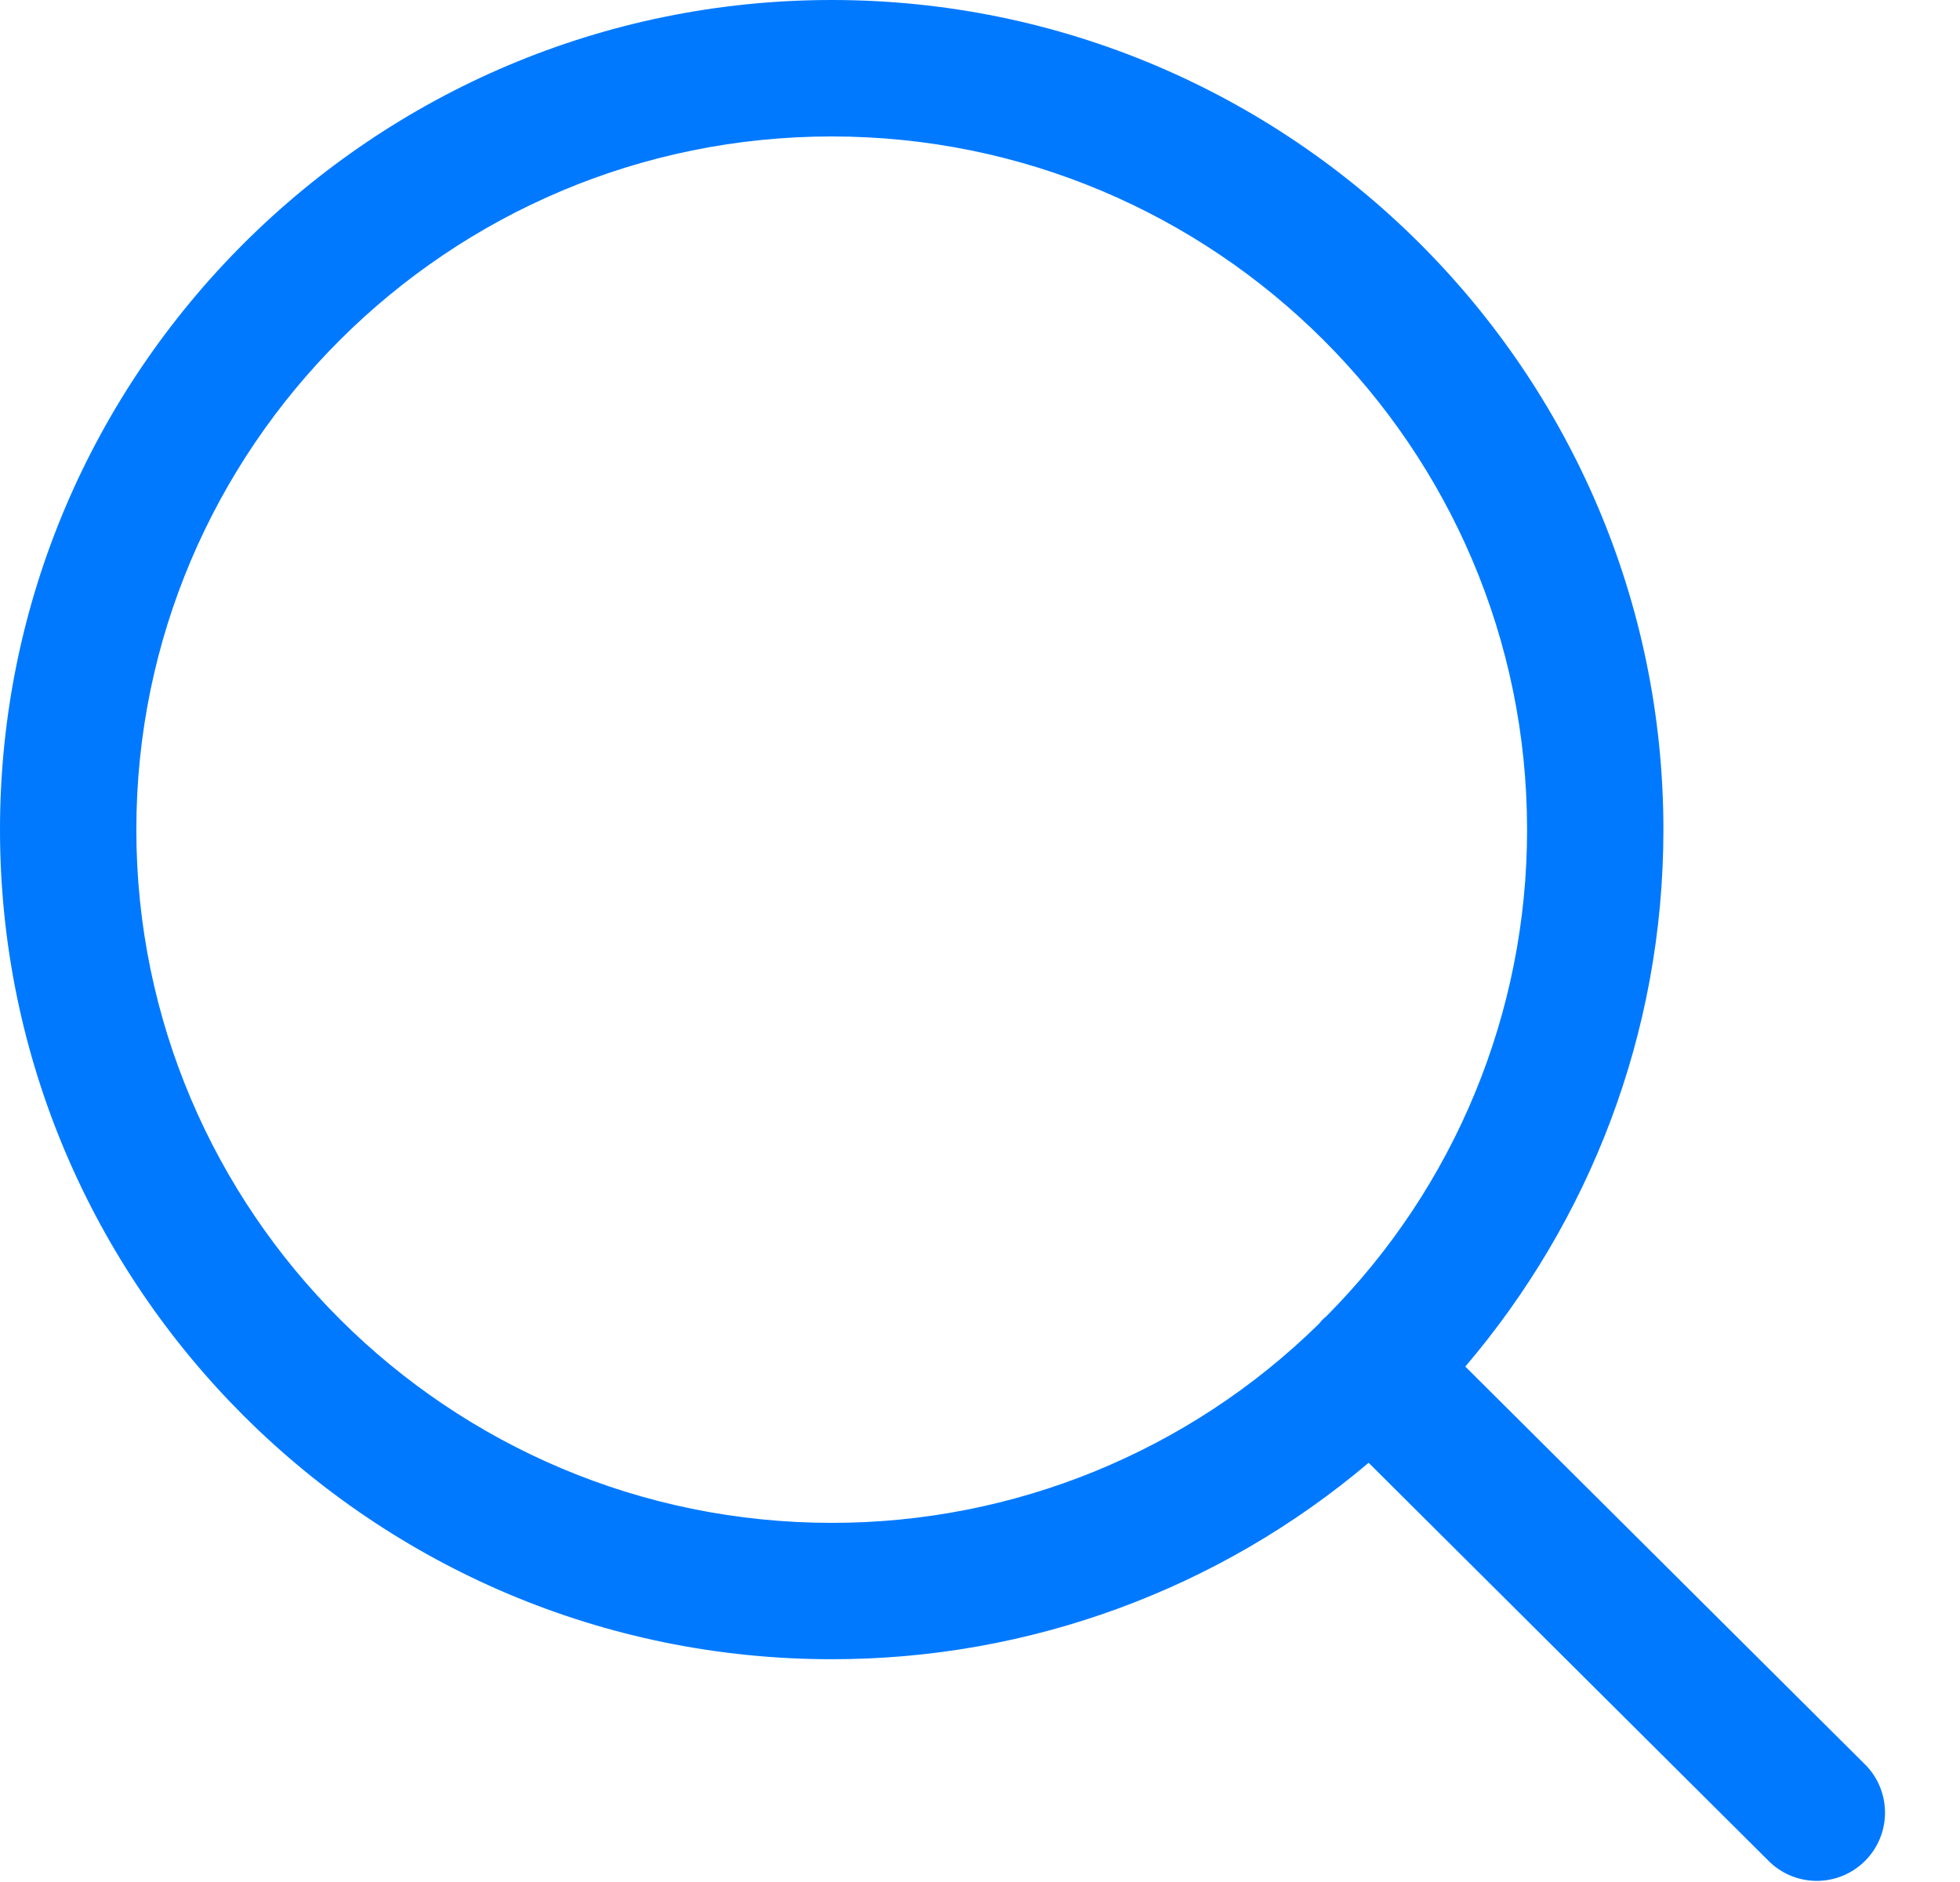
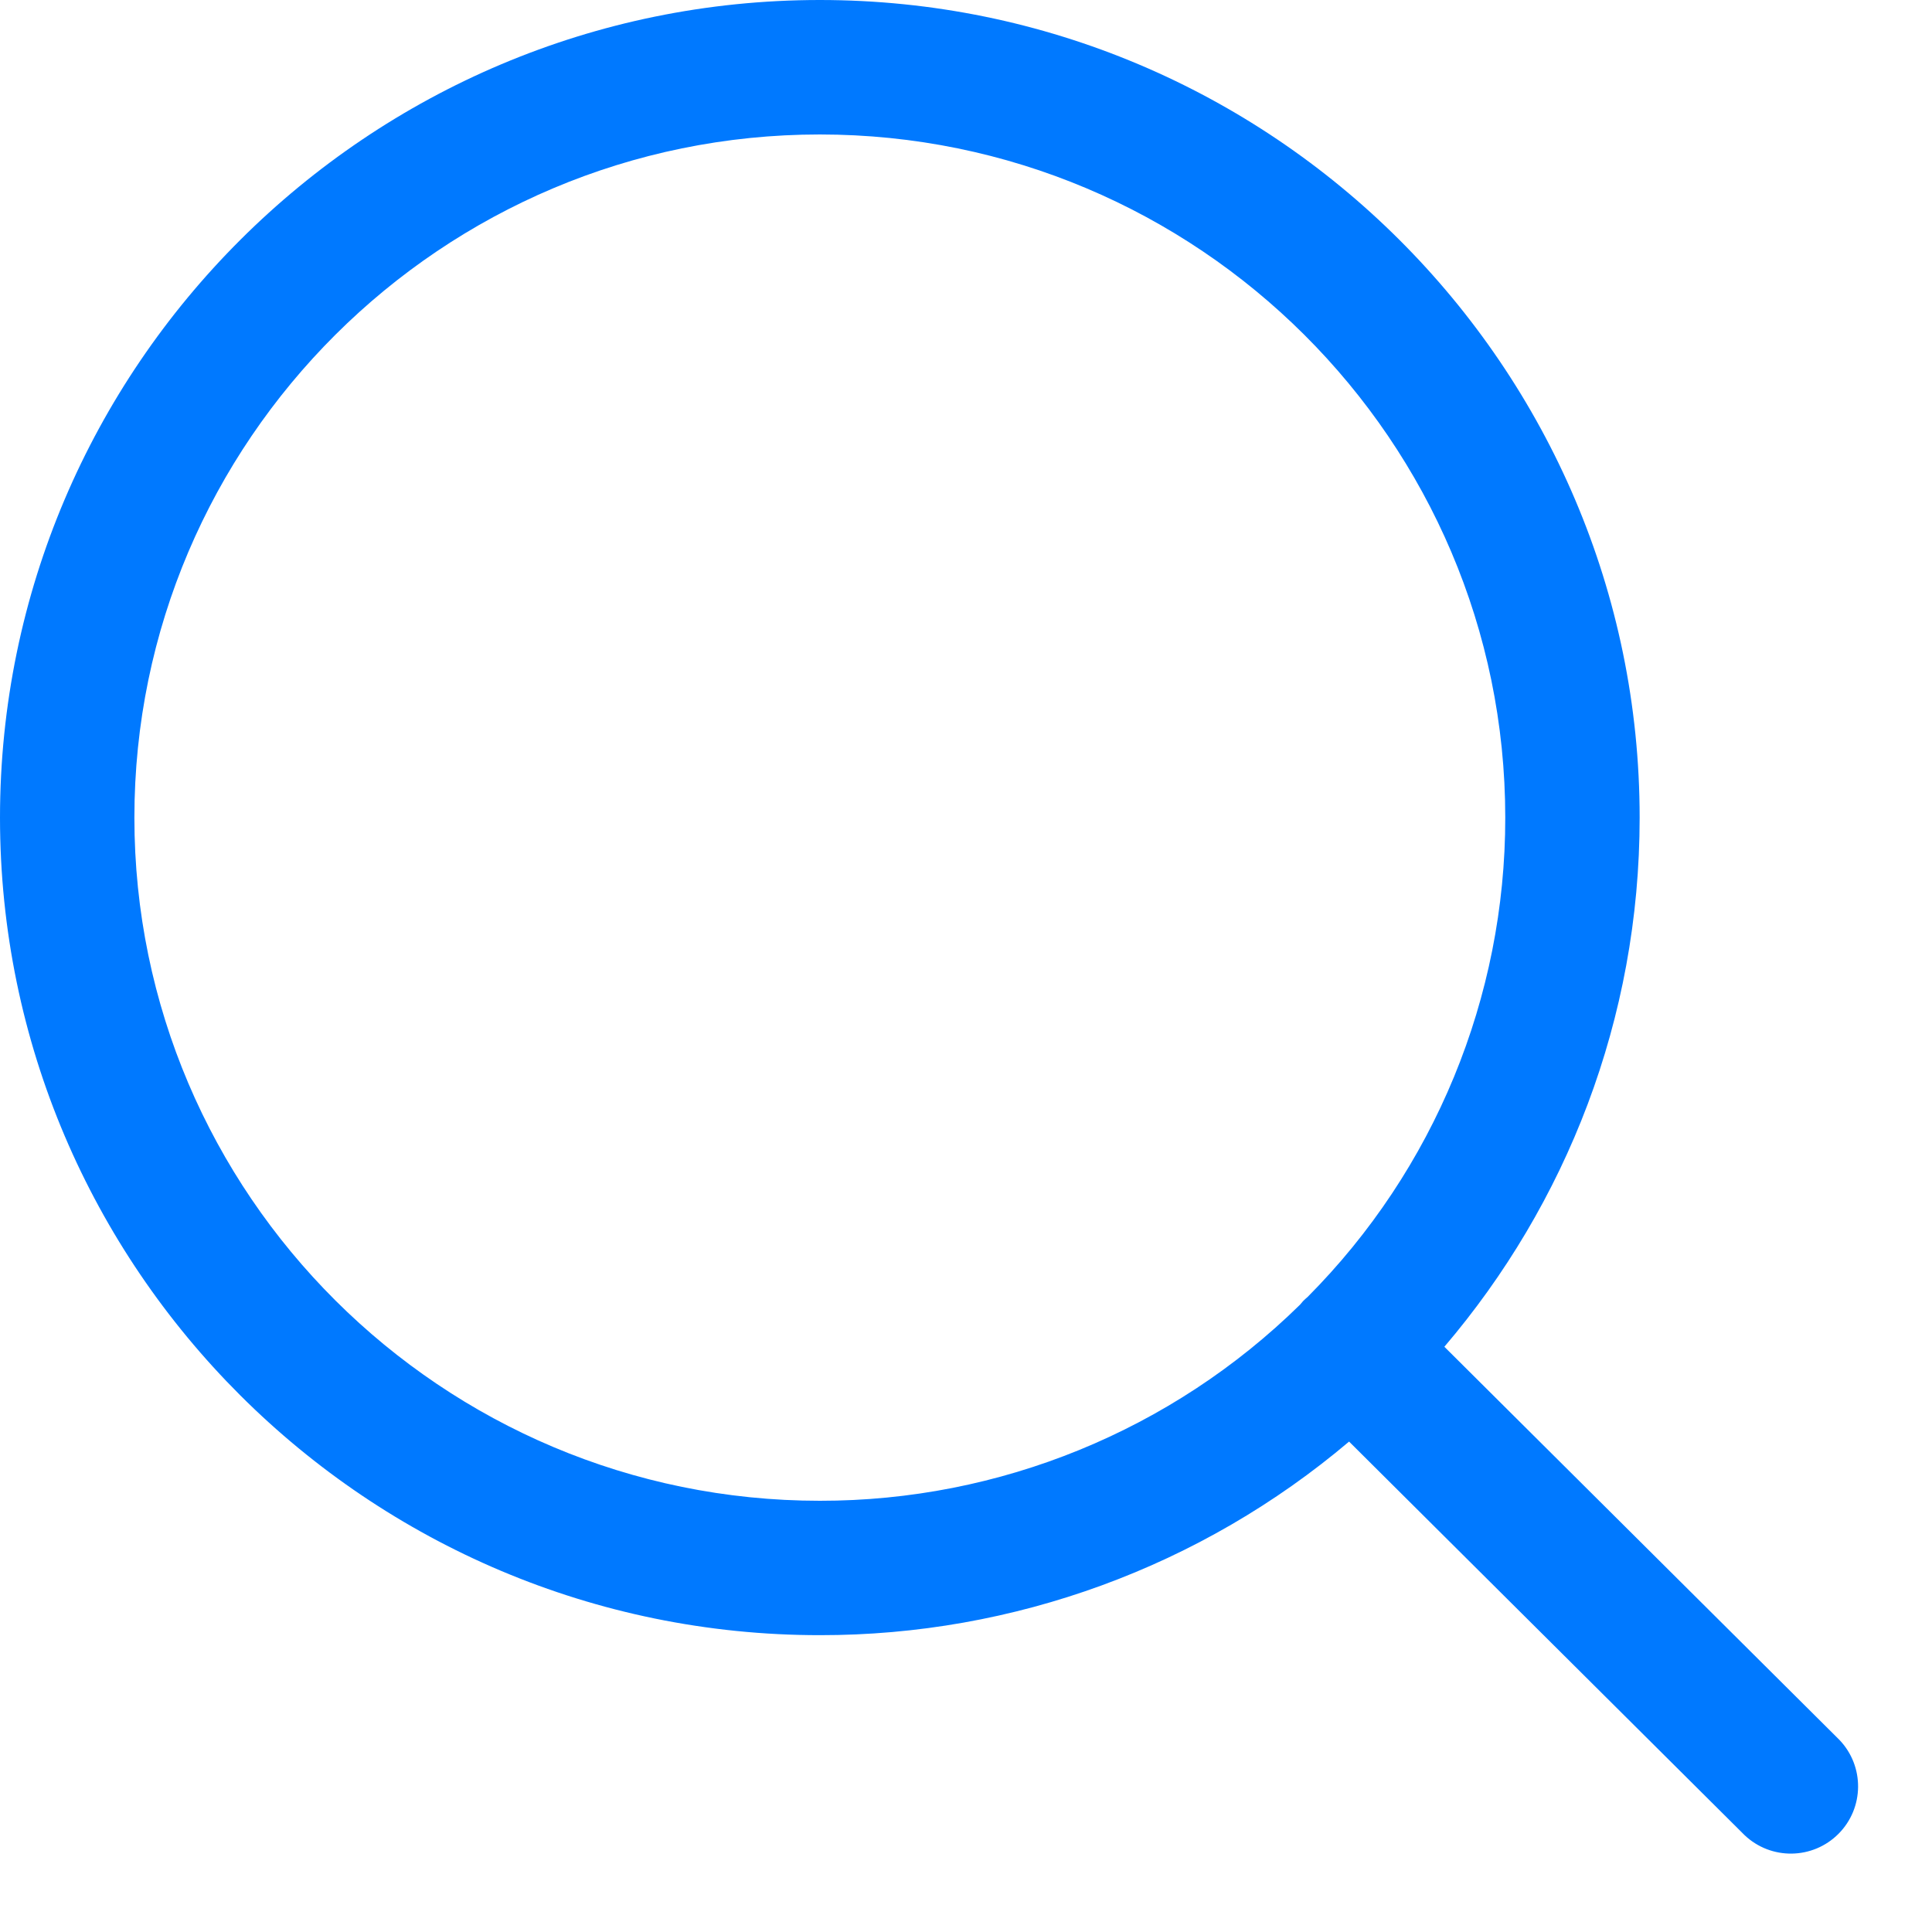
- <svg xmlns="http://www.w3.org/2000/svg" height="24" width="25">
+ <svg xmlns="http://www.w3.org/2000/svg" height="25" width="25">
  <path d="M10.609 0c5.85 0 10.608 4.746 10.608 10.58 0 2.609-.952 5-2.527 6.847l5.112 5.087a.87.87 0 01-1.227 1.233l-5.118-5.093a10.58 10.58 0 01-6.848 2.505C4.759 21.16 0 16.413 0 10.58 0 4.747 4.76 0 10.609 0zm0 1.74c-4.891 0-8.87 3.965-8.87 8.84 0 4.874 3.979 8.84 8.87 8.84a8.855 8.855 0 006.213-2.537l.04-.047a.881.881 0 01.058-.053 8.786 8.786 0 002.558-6.203c0-4.875-3.979-8.84-8.87-8.84z" fill="#0079ff" />
</svg>
